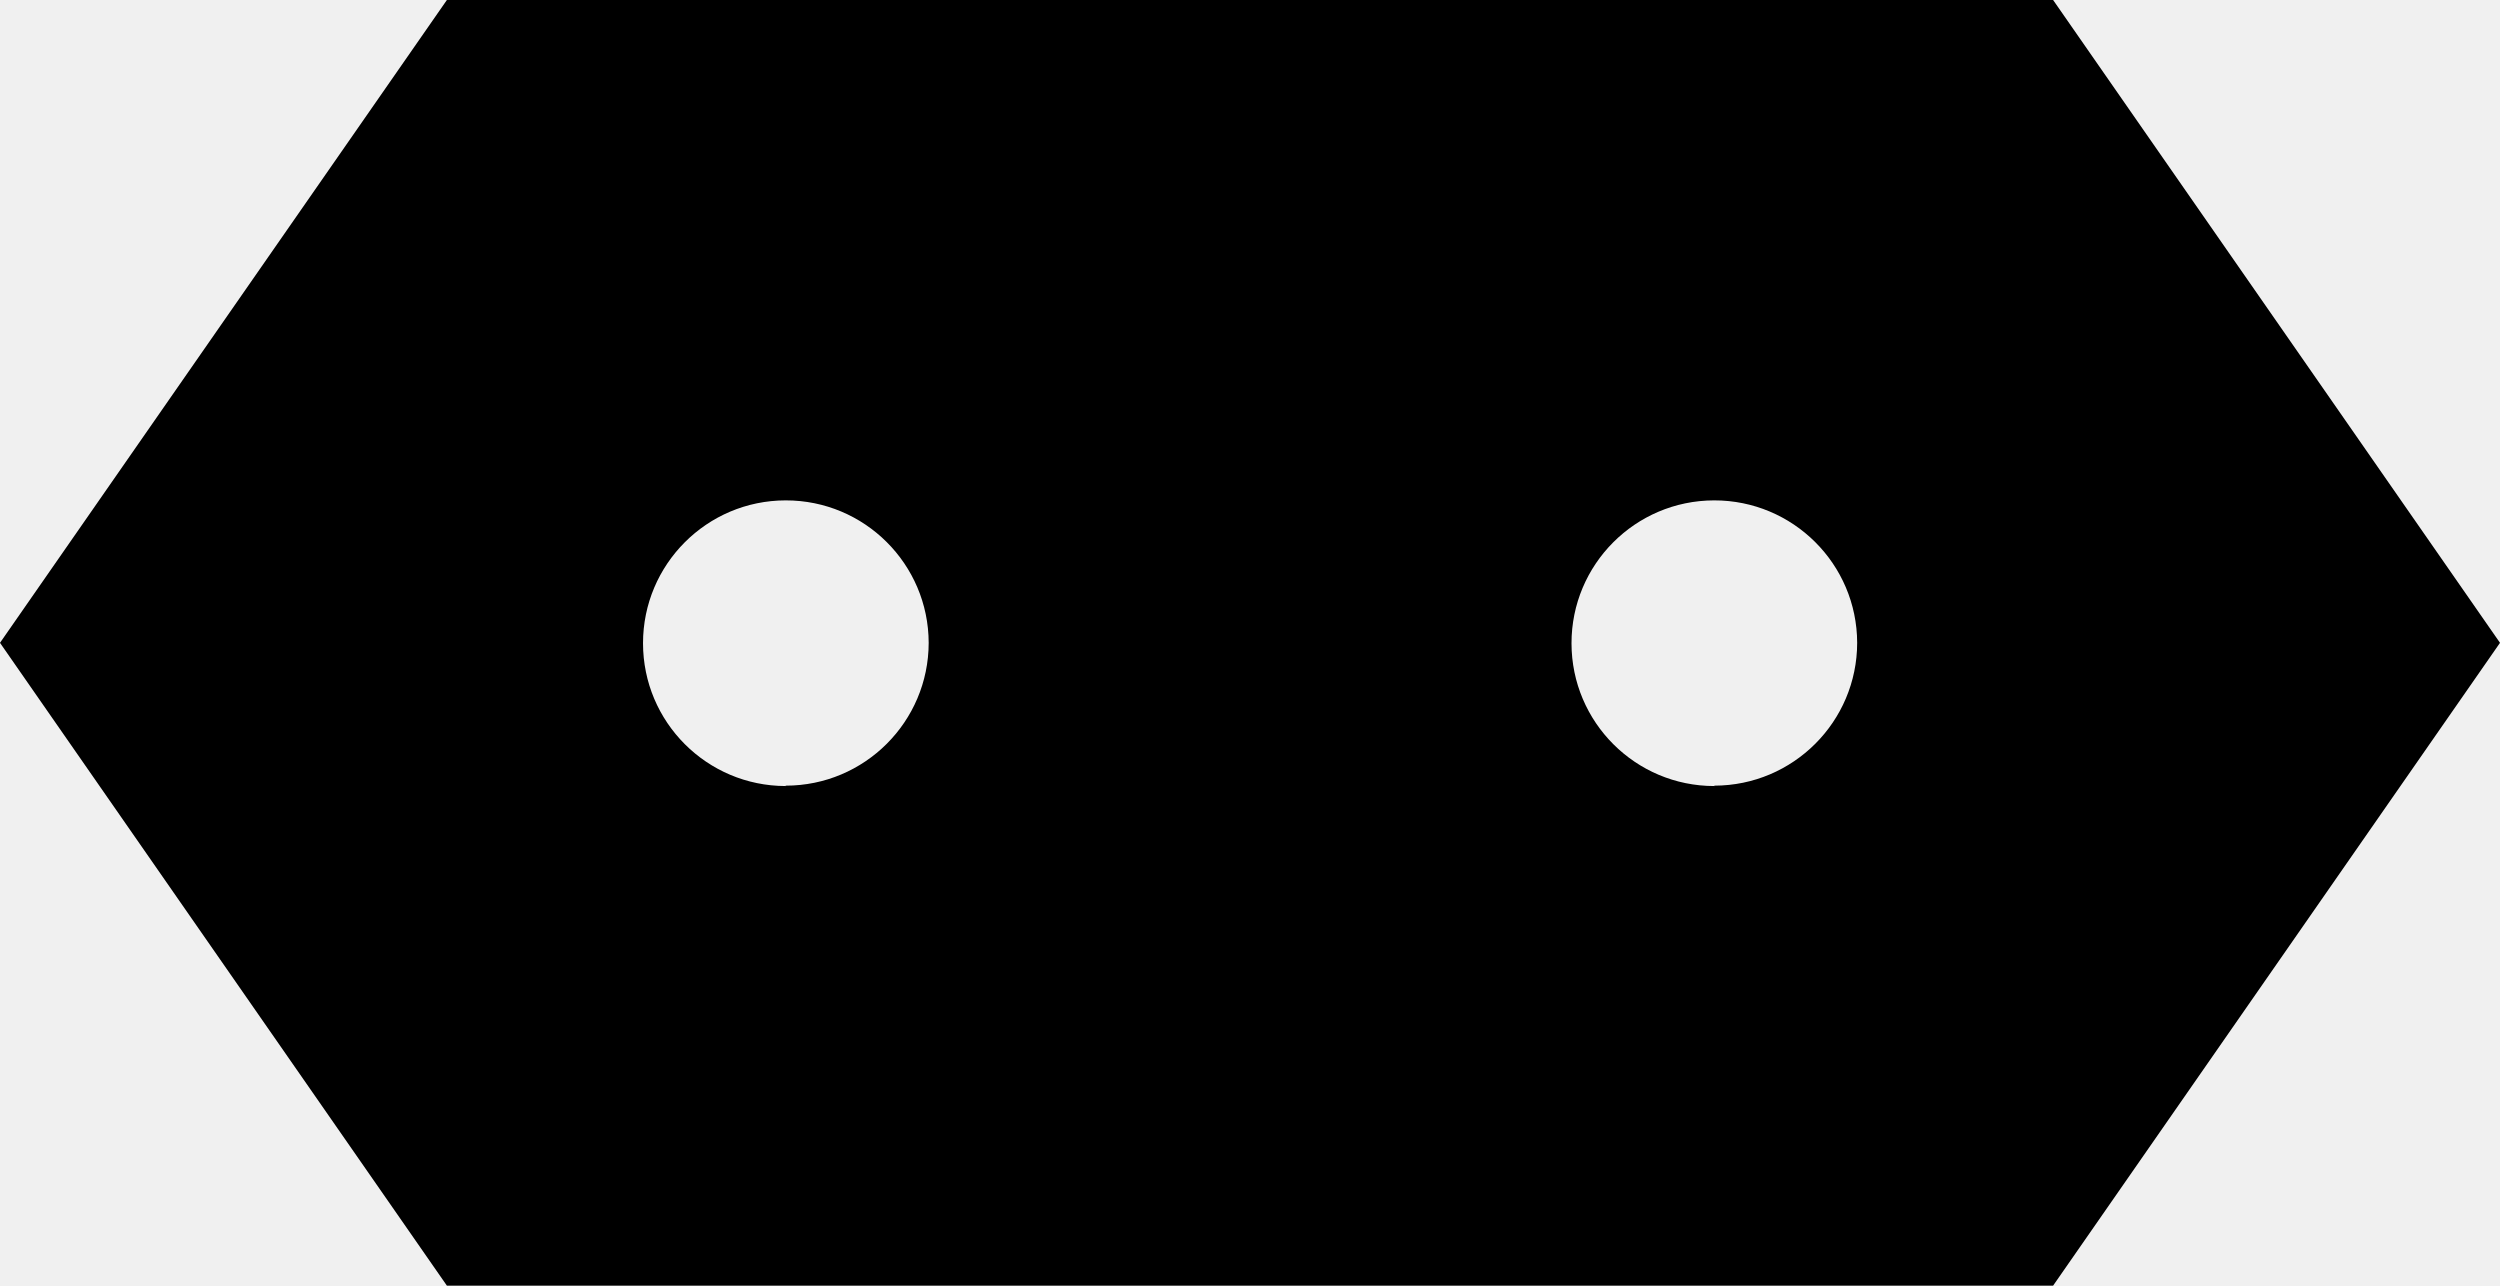
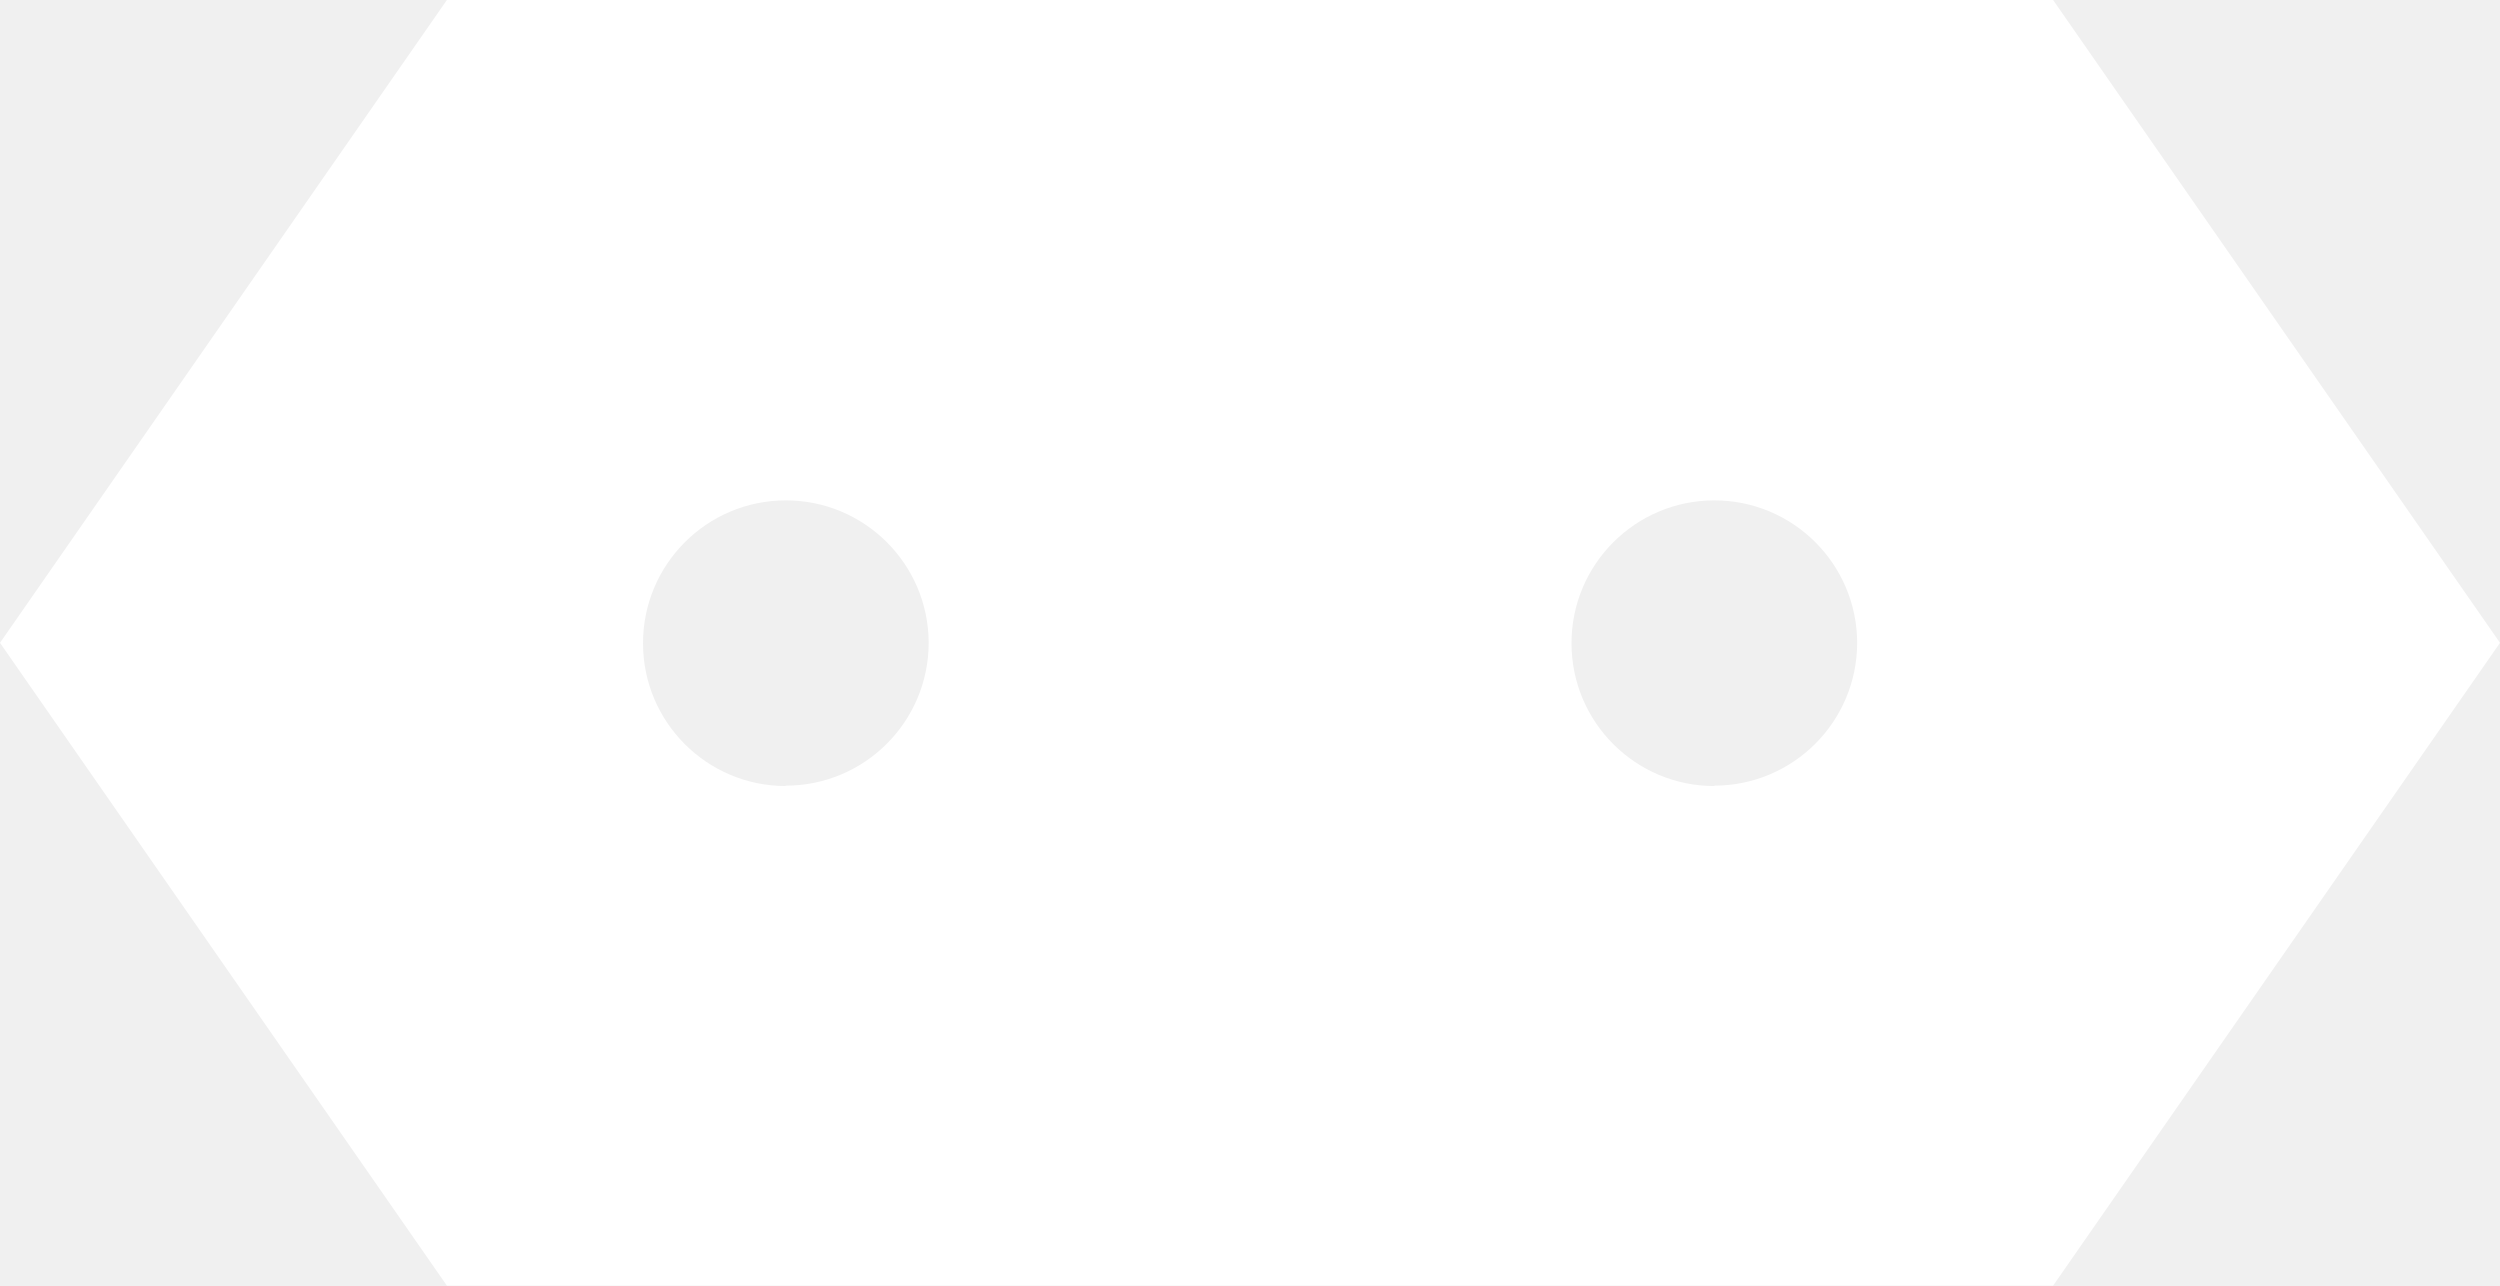
<svg xmlns="http://www.w3.org/2000/svg" viewBox="34.8 46.47 130.4 67.06">
-   <path d="M141.89,46.47H58.11L34.8,80l23.31,33.53h83.78L165.2,80Zm-66.11,41A7.45,7.45,0,1,1,83.24,80,7.46,7.46,0,0,1,75.78,87.45Zm48.44,0A7.45,7.45,0,1,1,131.67,80,7.46,7.46,0,0,1,124.22,87.45Z" fill="#000000" />
+   <path d="M141.89,46.47H58.11L34.8,80l23.31,33.53h83.78L165.2,80Zm-66.11,41A7.45,7.45,0,1,1,83.24,80,7.46,7.46,0,0,1,75.78,87.45Zm48.44,0A7.45,7.45,0,1,1,131.67,80,7.46,7.46,0,0,1,124.22,87.45Z" fill="#ffffff" />
</svg>
